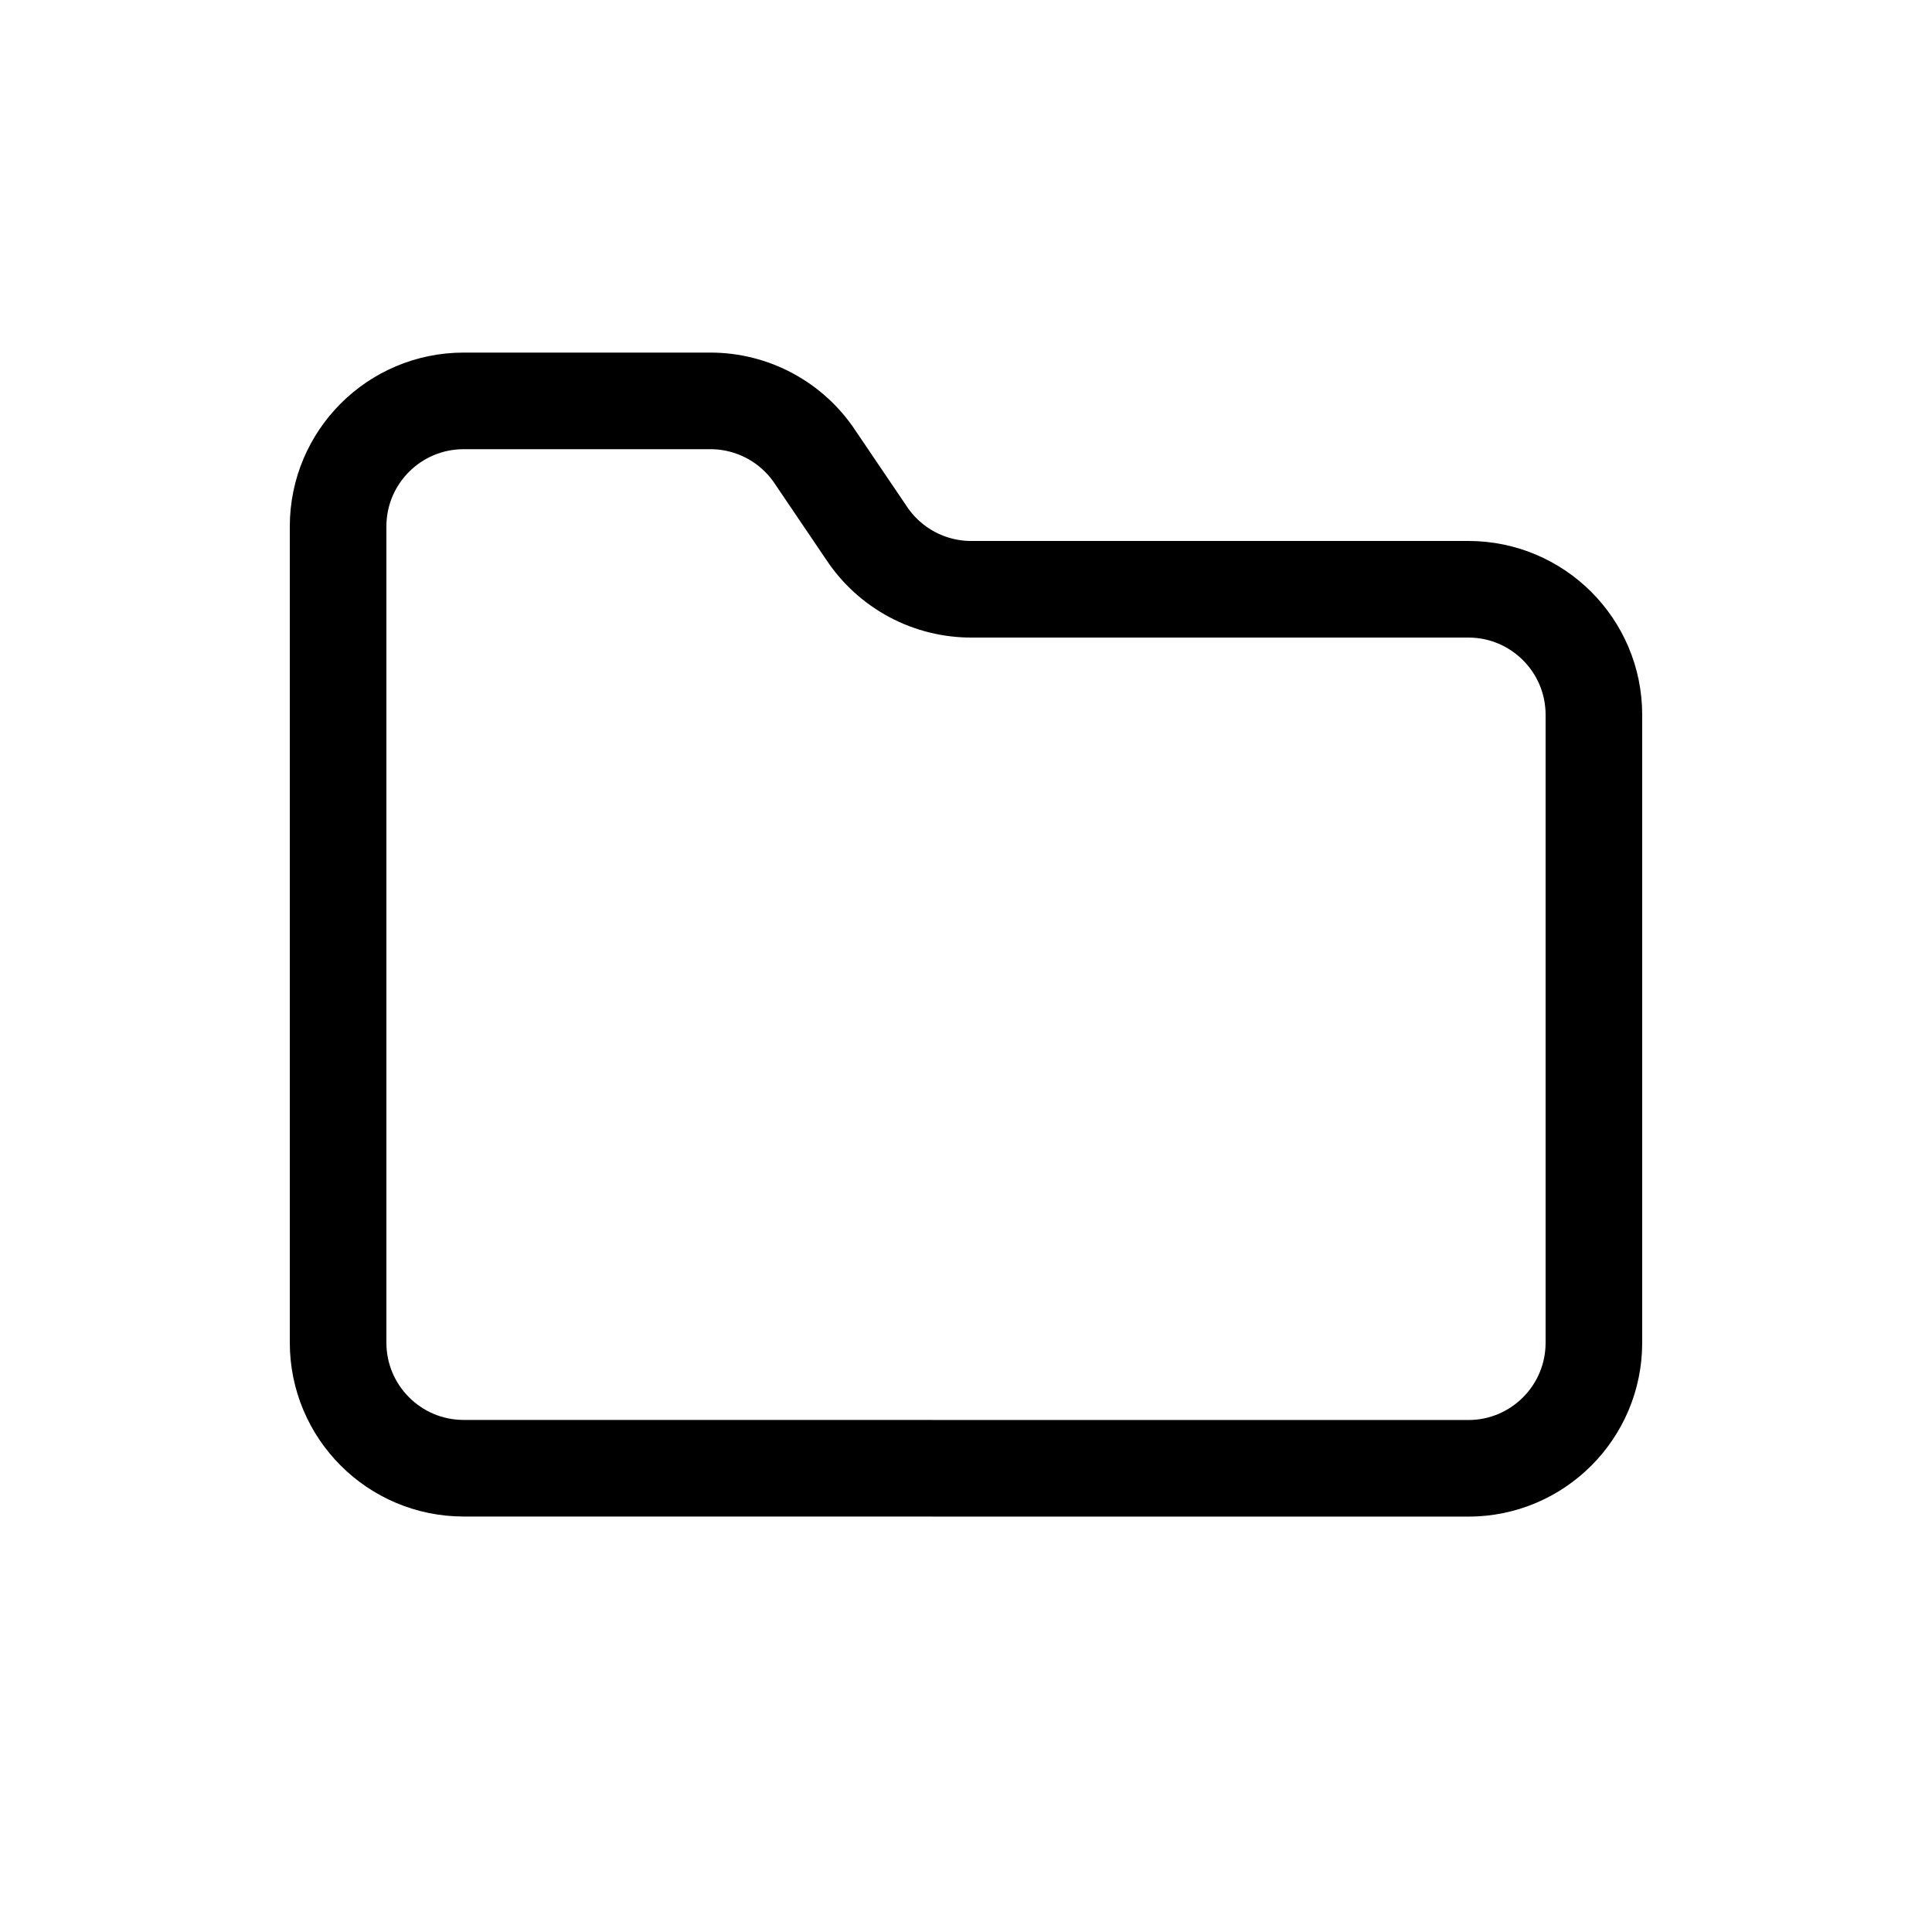
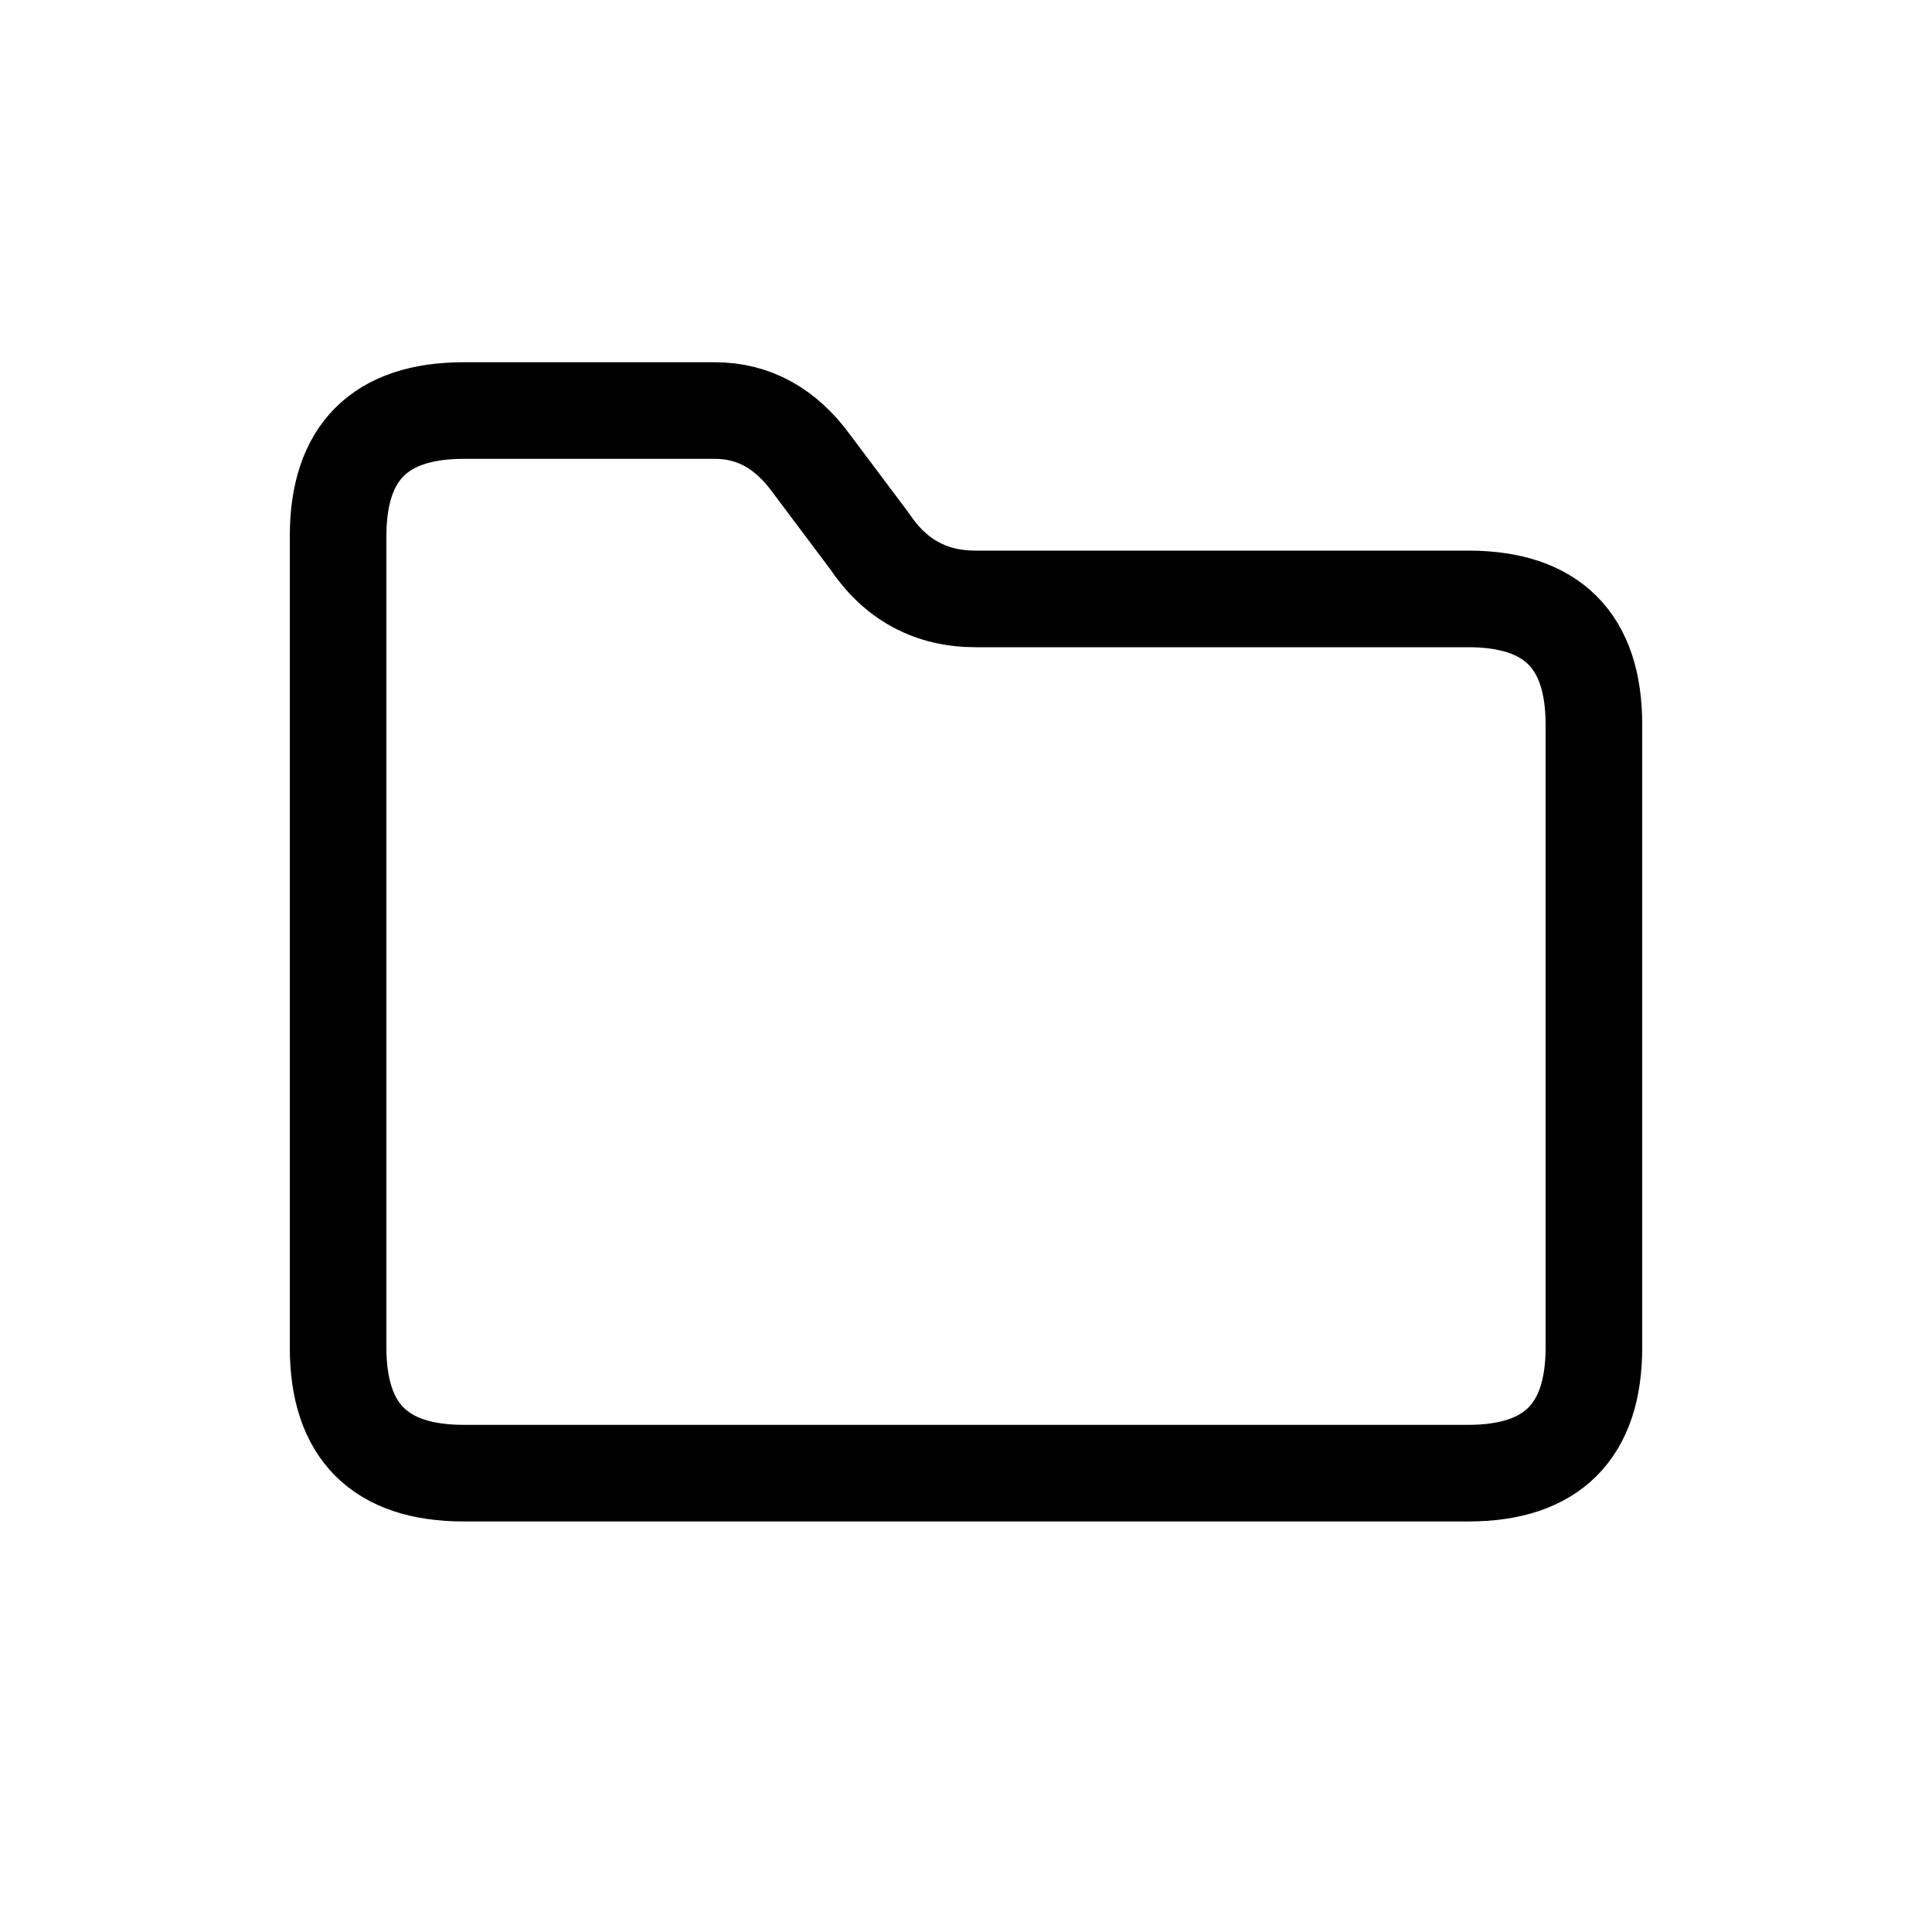
- <svg xmlns="http://www.w3.org/2000/svg" width="20" height="20" viewBox="0 0 20 20" fill="none" stroke="currentColor" stroke-width="1" stroke-linecap="round" stroke-linejoin="round" class="lucide lucide-folder-icon lucide-folder">
-   <path d="M 15.2 15.2 a 1.3 1.3 0 0 0 1.3 -1.3 V 7.4 a 1.3 1.3 0 0 0 -1.3 -1.3 h -5.134 a 1.3 1.3 0 0 1 -1.098 -0.585 L 8.44 4.735 A 1.3 1.3 0 0 0 7.354 4.15 H 4.8 a 1.3 1.3 0 0 0 -1.3 1.3 v 8.449 a 1.3 1.3 0 0 0 1.3 1.3 Z" />
+ <svg xmlns="http://www.w3.org/2000/svg" width="20" height="20" viewBox="0 0 20 20" fill="none" stroke="currentColor" stroke-width="1" stroke-linecap="round" stroke-linejoin="round">
+   <path d="M4.8 4.25H7.4Q8 4.25 8.4 4.8L9 5.6Q9.4 6.2 10.1 6.2H15.2Q16.5 6.2 16.5 7.5V13.95Q16.5 15.25 15.2 15.25H4.8Q3.5 15.25 3.5 13.95V5.55Q3.5 4.25 4.8 4.25Z" />
</svg>
